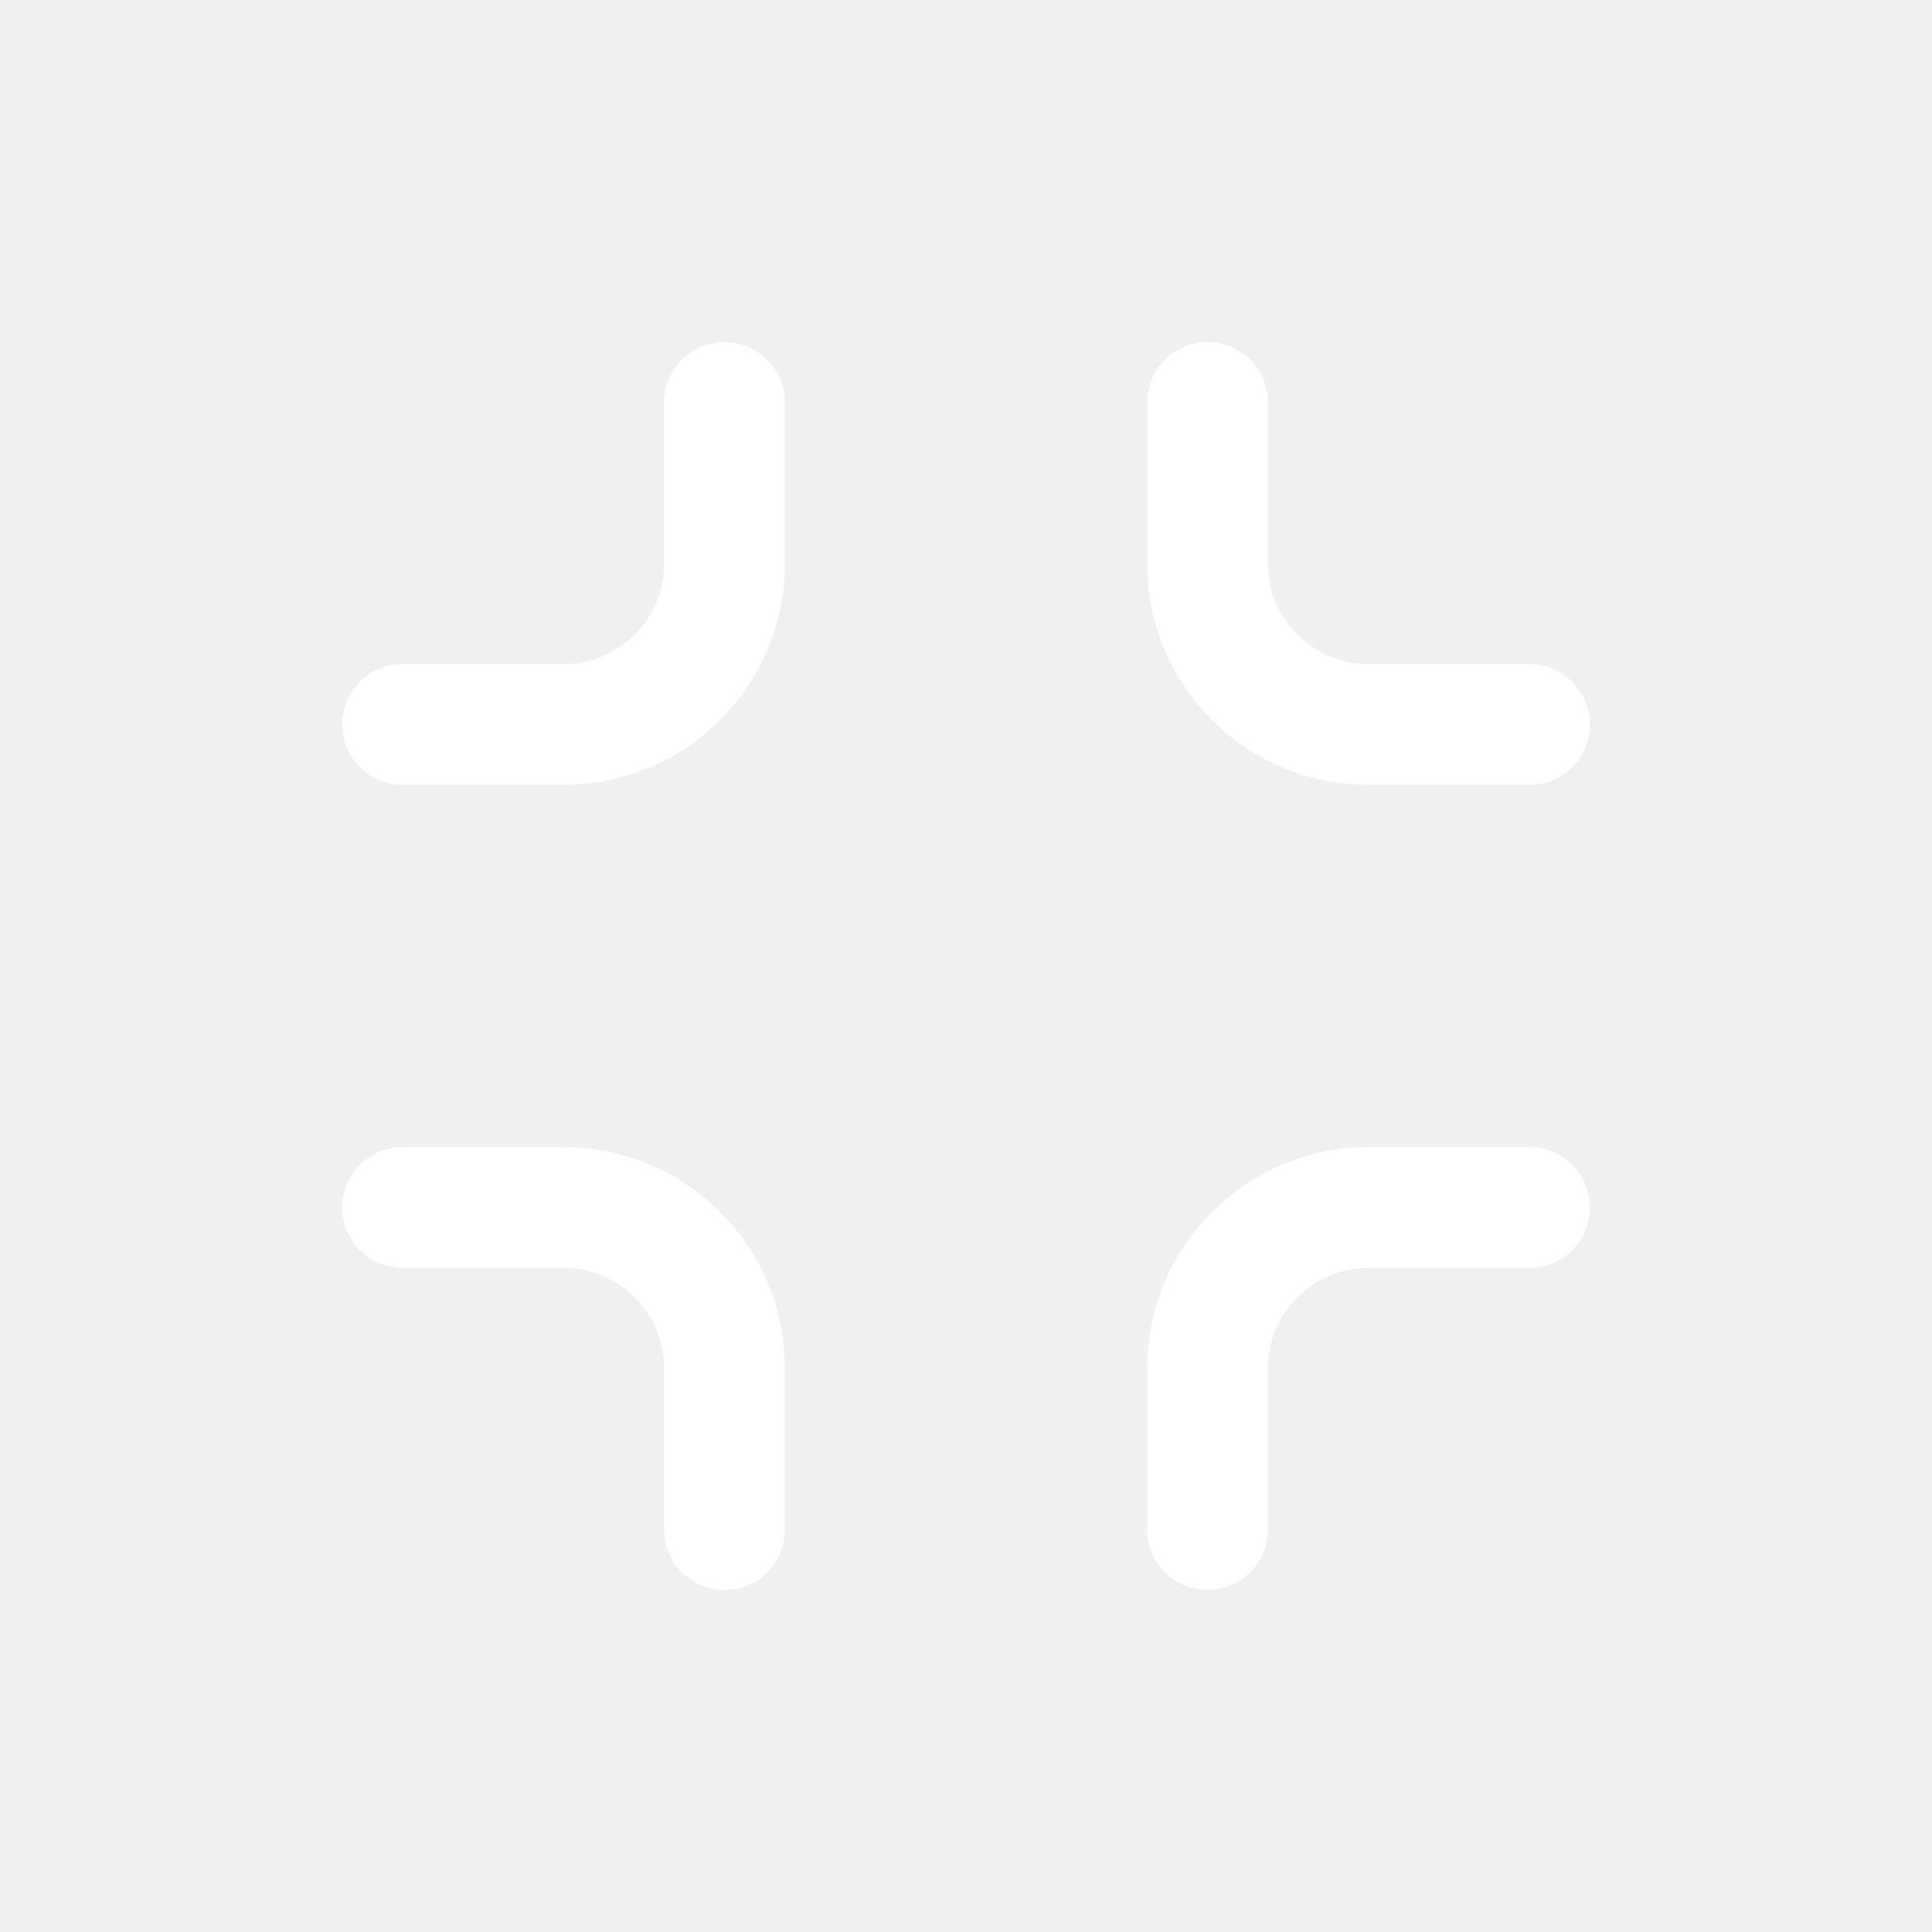
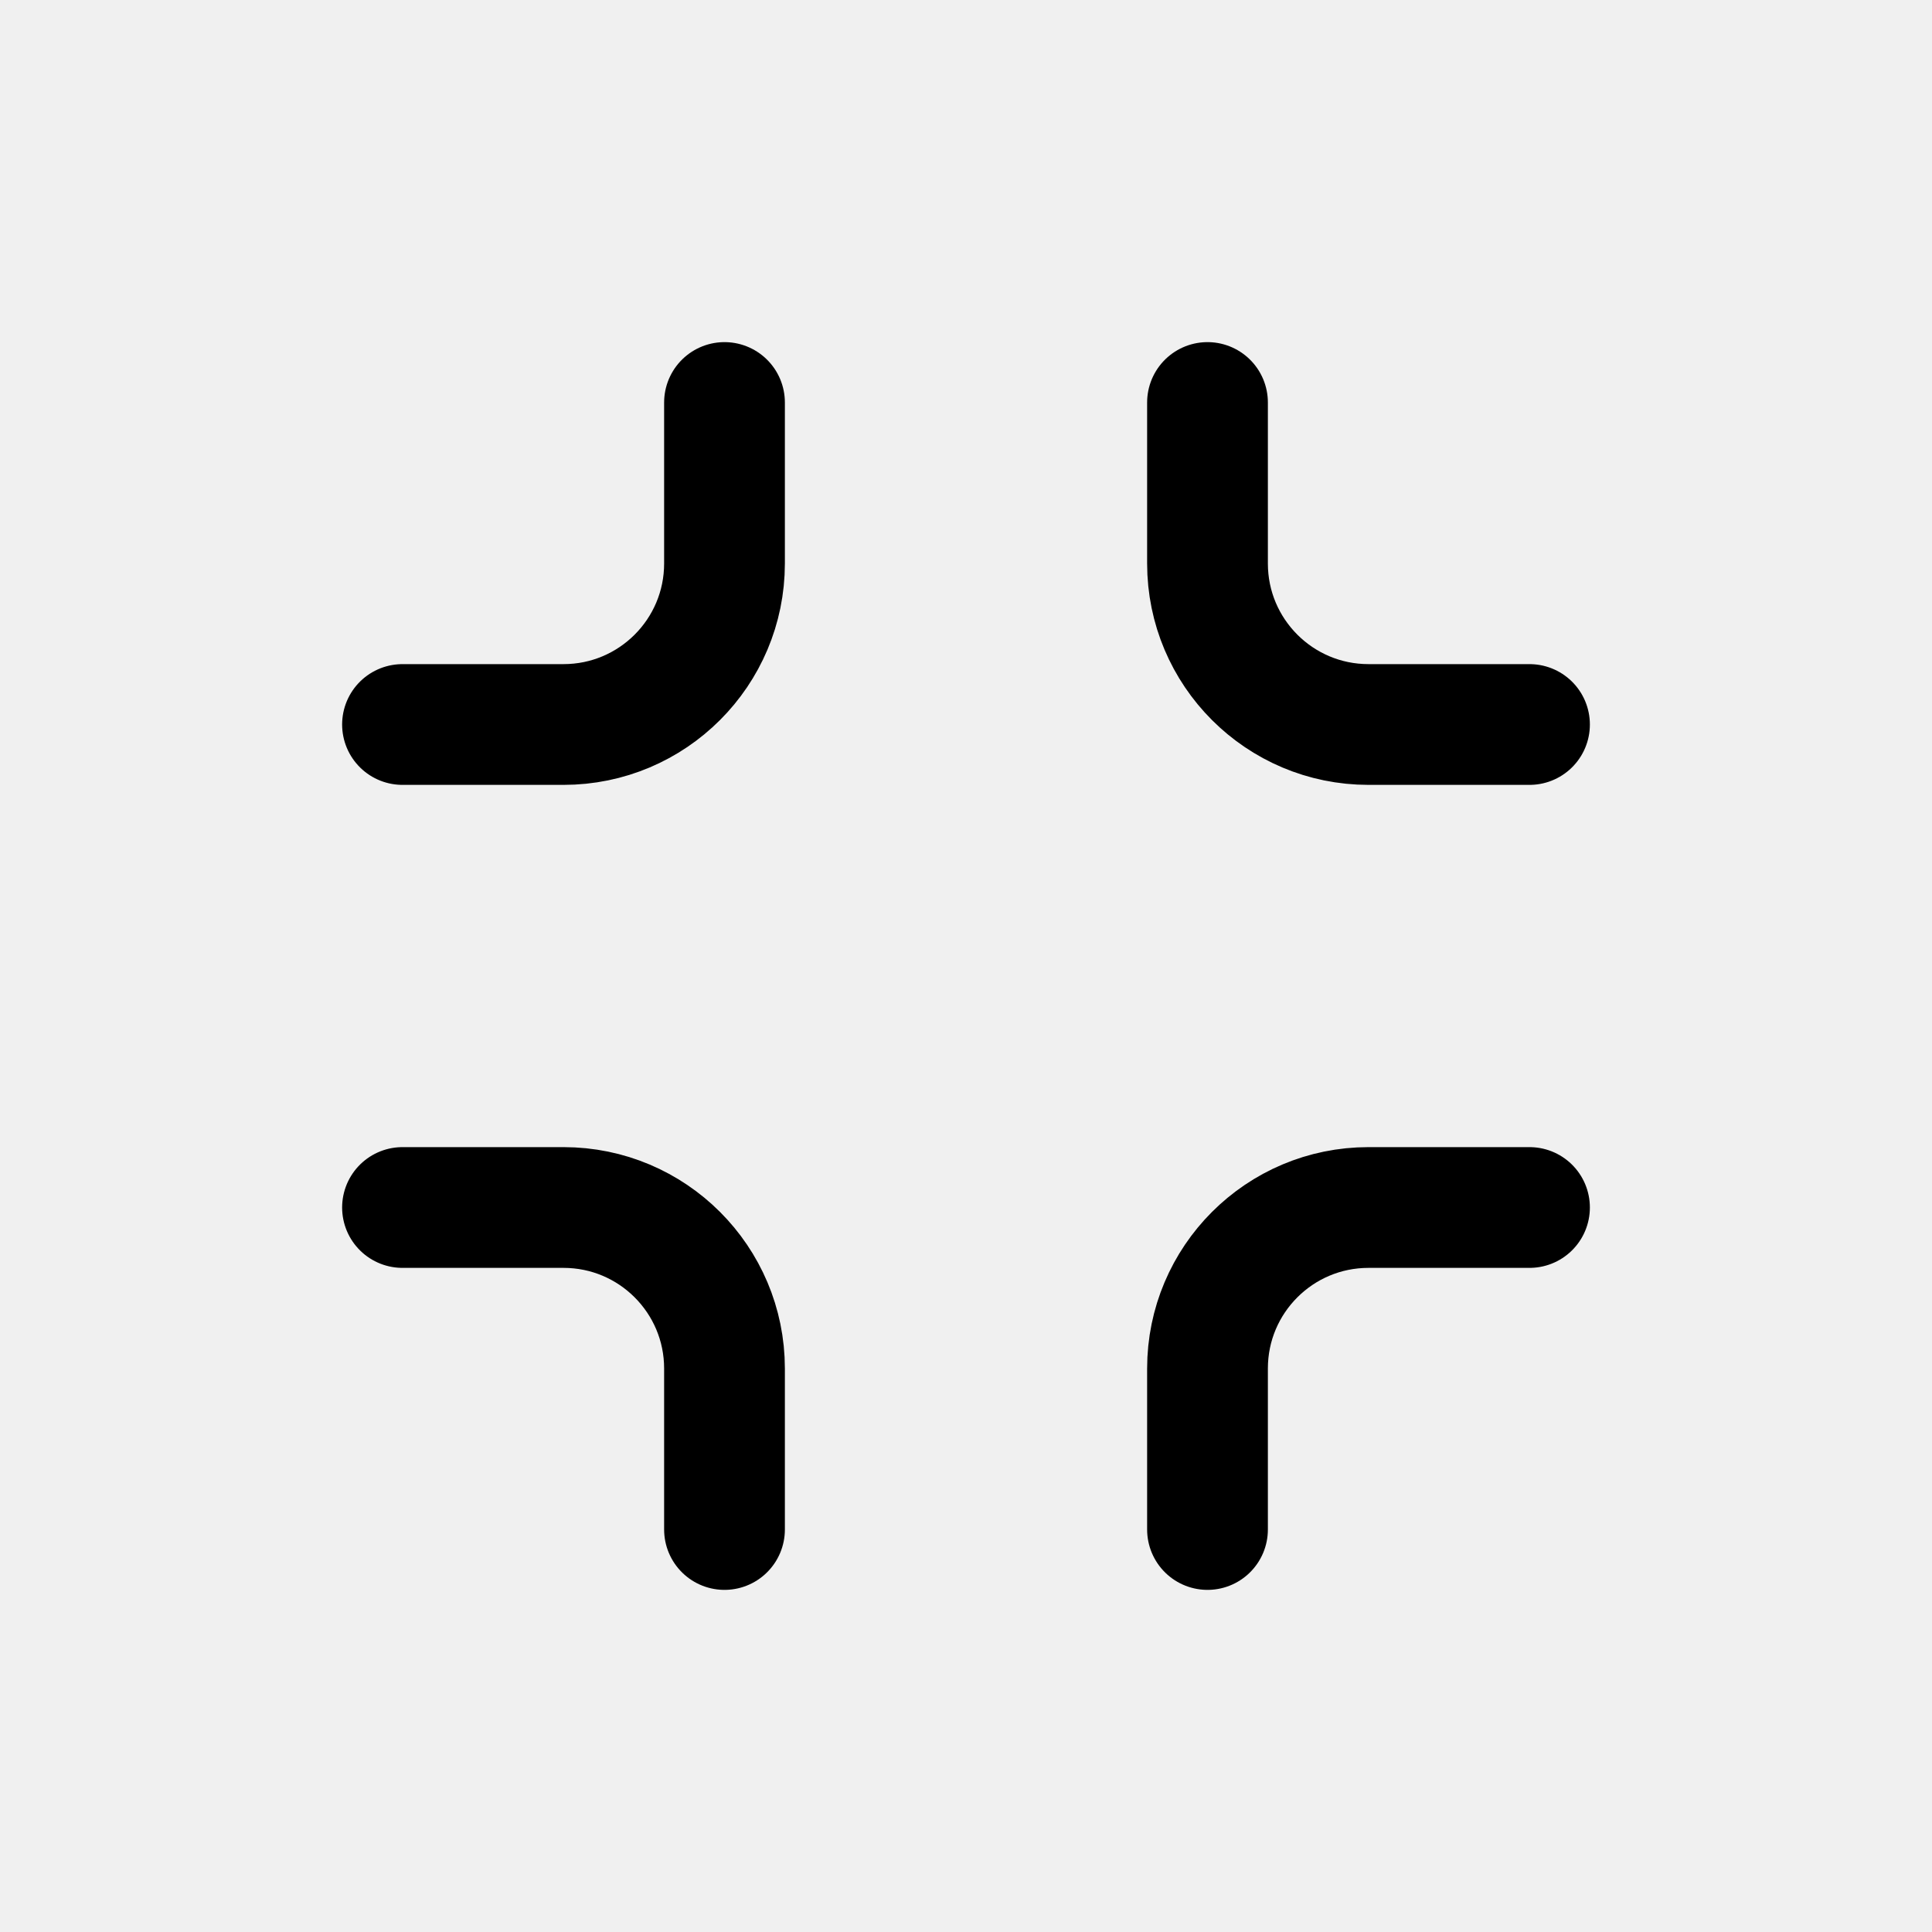
- <svg xmlns="http://www.w3.org/2000/svg" viewBox="0 0 24 24" stroke-width="1.5" stroke="#FFFFFF" fill="none" stroke-linecap="round" stroke-linejoin="round">
+ <svg xmlns="http://www.w3.org/2000/svg" viewBox="0 0 24 24" stroke-width="1.5" stroke="currentColor" fill="none" stroke-linecap="round" stroke-linejoin="round">
  <path stroke="none" d="M0 0h24v24H0z" fill="none" />
  <path d="M15 19v-2a2 2 0 0 1 2 -2h2" />
  <path d="M15 5v2a2 2 0 0 0 2 2h2" />
  <path d="M5 15h2a2 2 0 0 1 2 2v2" />
  <path d="M5 9h2a2 2 0 0 0 2 -2v-2" />
</svg>
